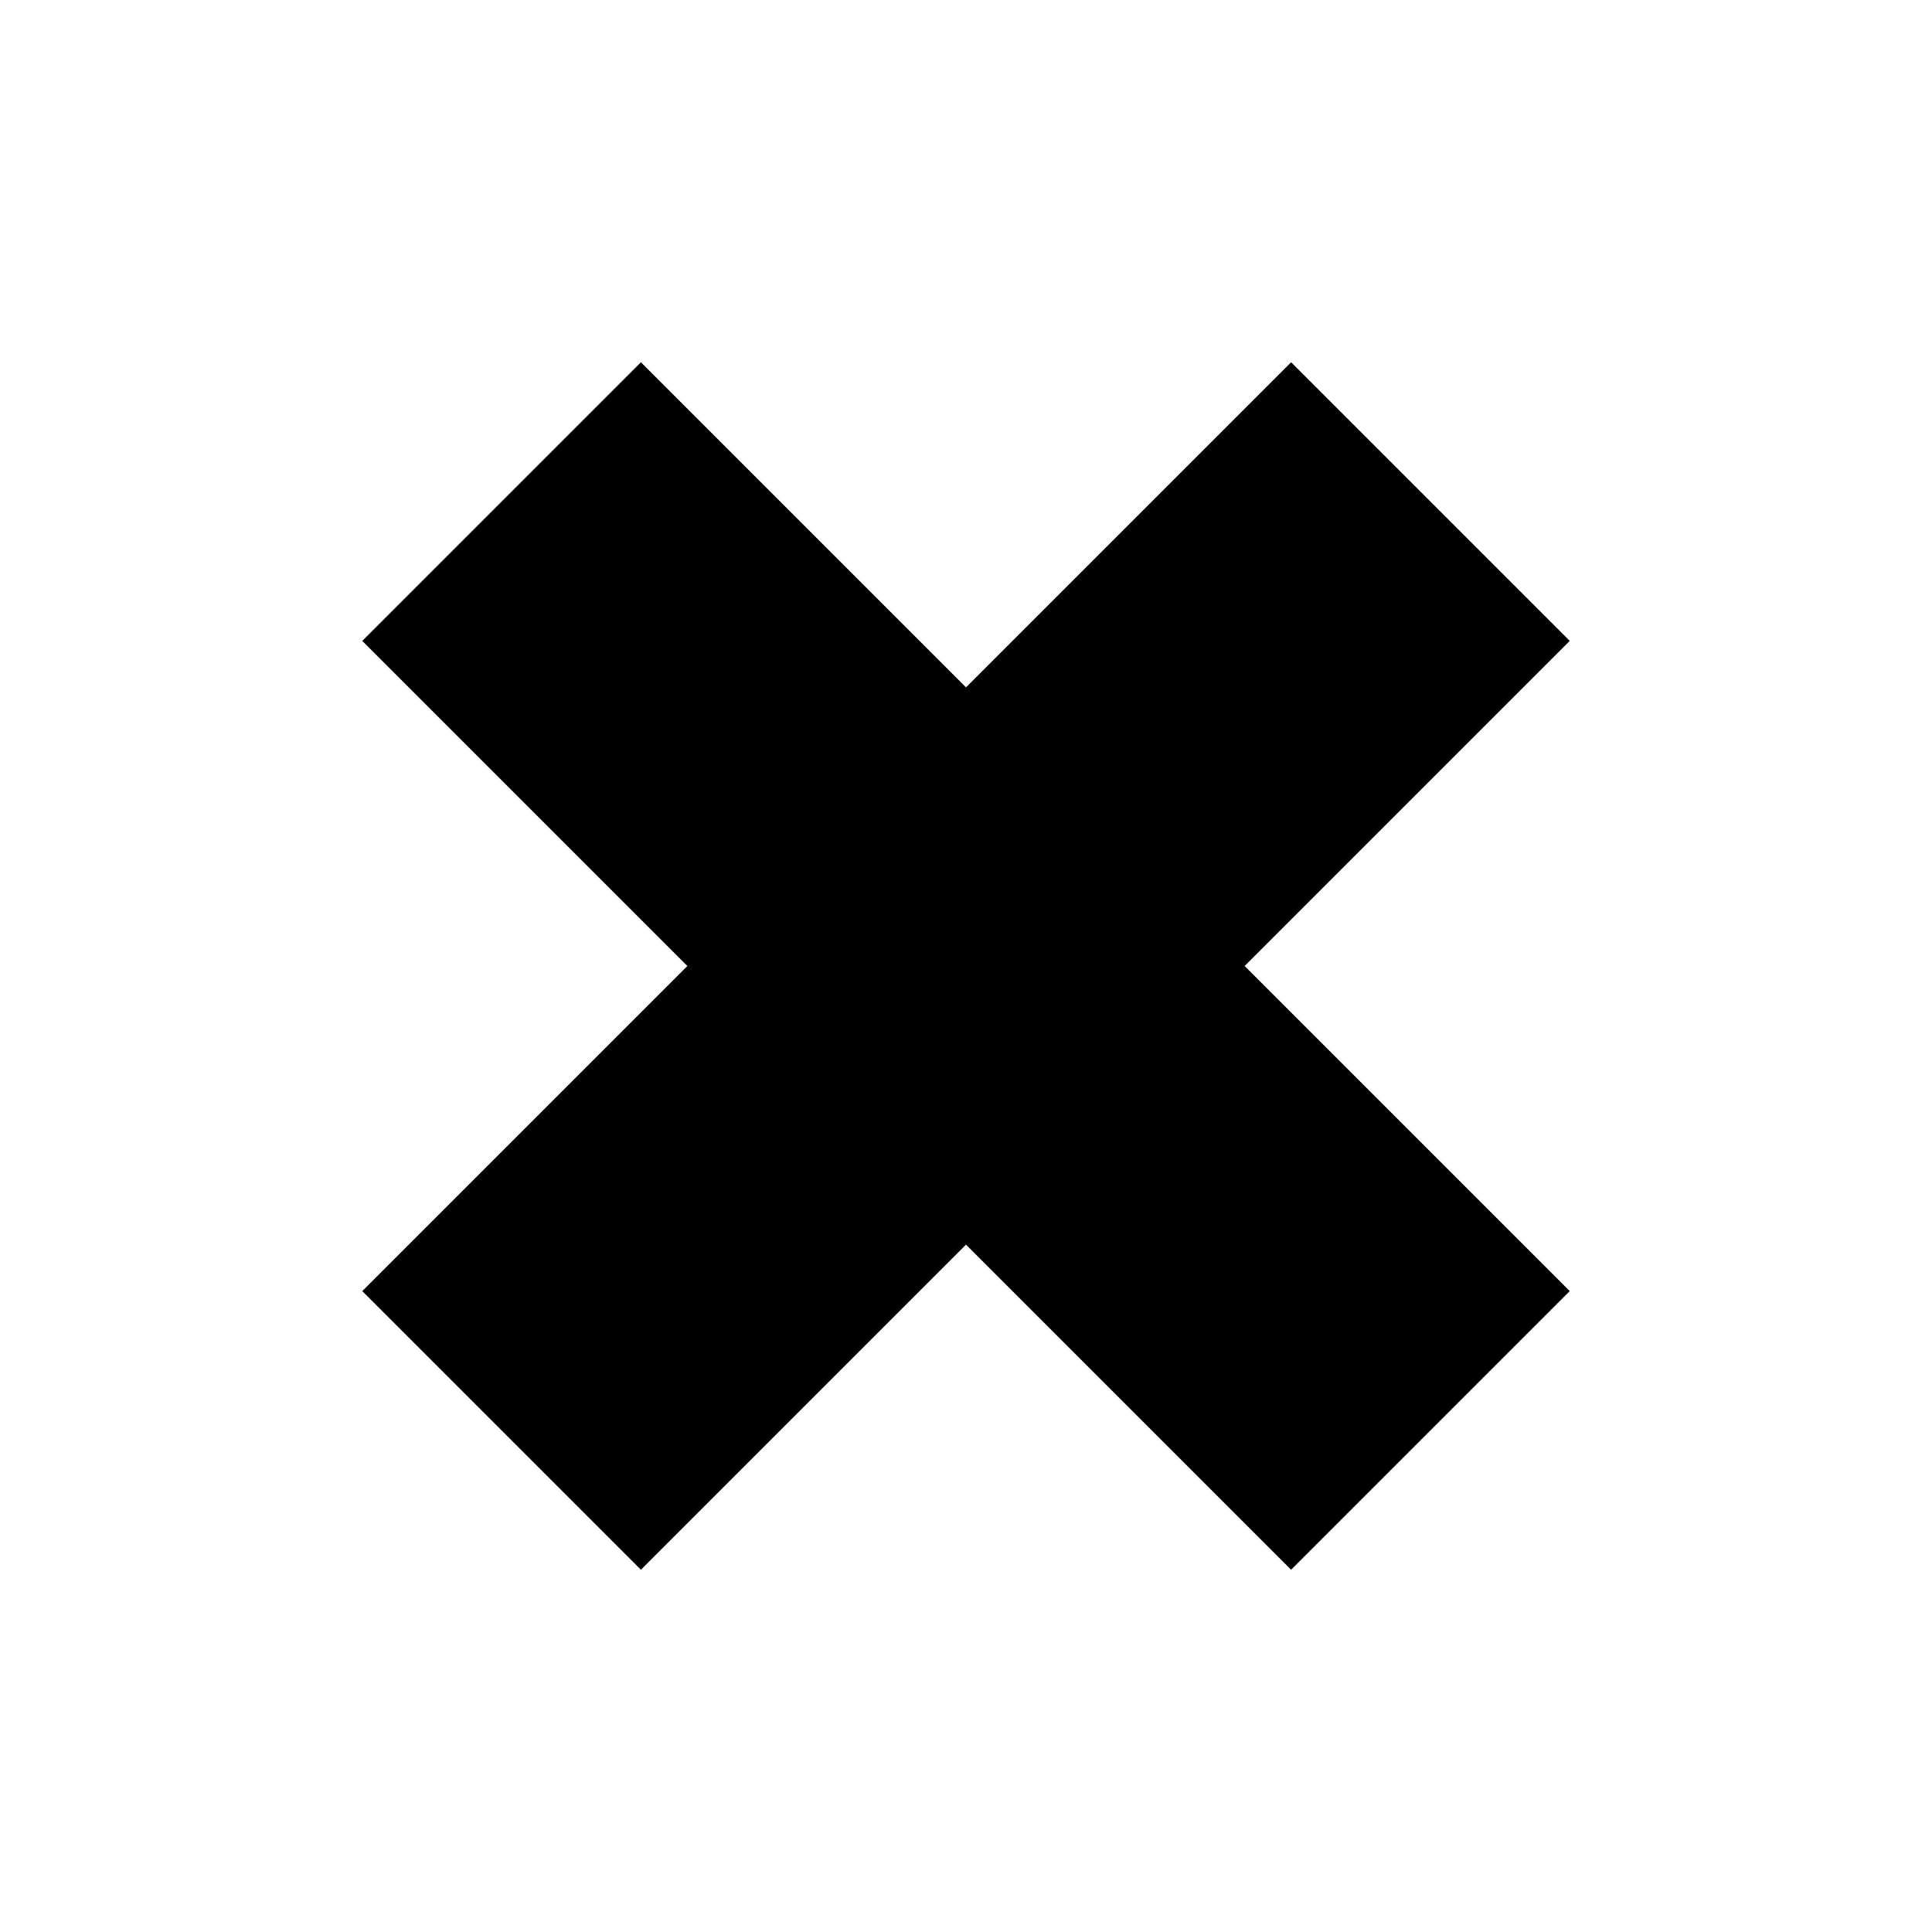
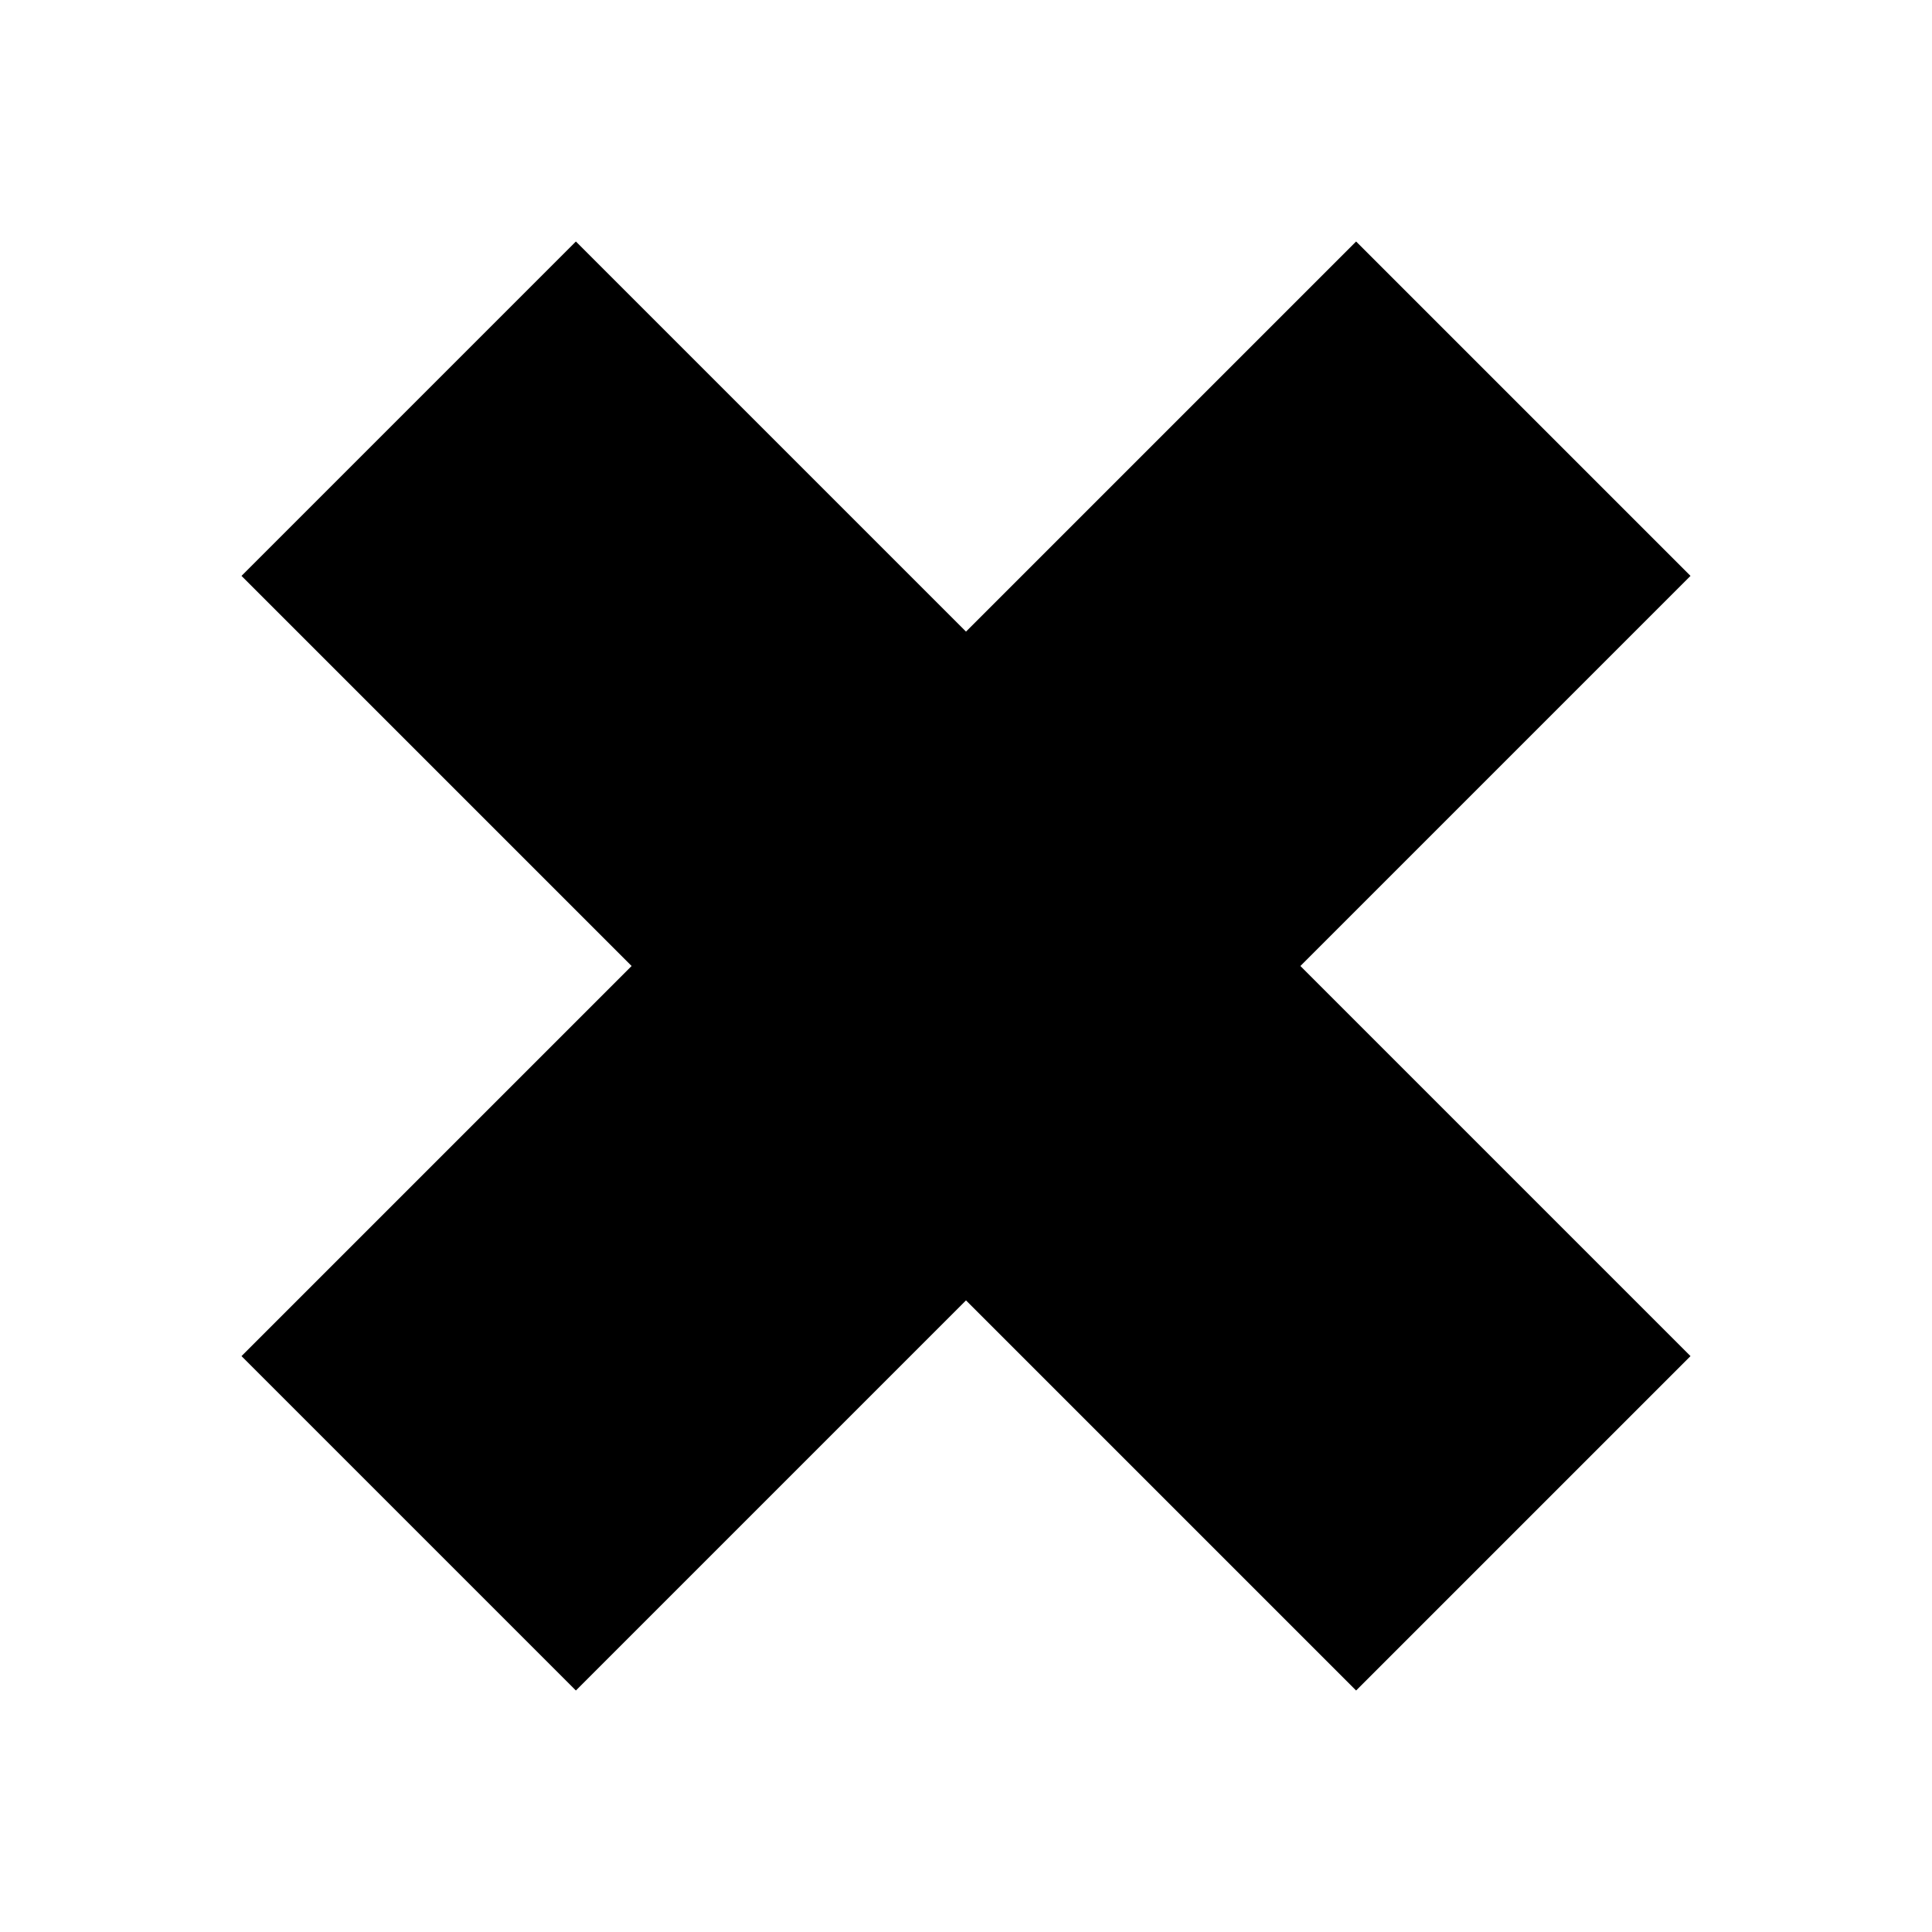
<svg xmlns="http://www.w3.org/2000/svg" xmlns:xlink="http://www.w3.org/1999/xlink" version="1.0" width="48" height="48" id="svg2">
  <defs id="defs4">
    <linearGradient id="linearGradient3810">
      <stop style="stop-color:#ffffff;stop-opacity:1;" offset="0" id="stop3812" />
      <stop style="stop-color:#ffffff;stop-opacity:0.588;" offset="1" id="stop3814" />
    </linearGradient>
    <linearGradient id="linearGradient3796">
      <stop style="stop-color:#ffffff;stop-opacity:1;" offset="0" id="stop3798" />
      <stop style="stop-color:#ffffff;stop-opacity:0.6;" offset="1" id="stop3800" />
    </linearGradient>
    <linearGradient x1="11.64" y1="4.078" x2="11.64" y2="17.924" id="linearGradient3972" gradientUnits="userSpaceOnUse">
      <stop id="stop3974" style="stop-color:#323232;stop-opacity:1" offset="0" />
      <stop id="stop3976" style="stop-color:#787878;stop-opacity:1" offset="1" />
    </linearGradient>
    <linearGradient x1="11.64" y1="4.078" x2="11.64" y2="17.924" id="linearGradient2862" xlink:href="#linearGradient3972" gradientUnits="userSpaceOnUse" gradientTransform="matrix(4,0,0,4,4,-70)" />
    <clipPath id="clipPath3647">
      <path d="m -100,-74 0,96 96,0 0,-96 -96,0 z m 39.875,20.312 16.125,0 0,19.75 19.688,0 0,16.188 -19.688,0 0,19.438 -16.125,0 0,-19.438 -19.562,0 0,-16.188 19.562,0 0,-19.75 z" id="path3649" style="opacity:0.3;color:#000000;fill:#ff0000;fill-opacity:1;fill-rule:nonzero;stroke:none;stroke-width:4;marker:none;visibility:visible;display:inline;overflow:visible;enable-background:accumulate" />
    </clipPath>
    <filter color-interpolation-filters="sRGB" id="filter3651">
      <feGaussianBlur id="feGaussianBlur3653" stdDeviation="0.831" />
    </filter>
    <clipPath id="clipPath3266">
      <path d="M 0,0 0,96 96,96 96,0 0,0 z m 12,6 72,0 c 3.324,0 6,2.676 6,6 l 0,72 c 0,3.324 -2.676,6 -6,6 L 12,90 C 8.676,90 6,87.324 6,84 L 6,12 C 6,8.676 8.676,6 12,6 z" id="path3268" style="opacity:0.3;color:#000000;fill:#ff0000;fill-opacity:1;fill-rule:nonzero;stroke:none;stroke-width:4;marker:none;visibility:visible;display:inline;overflow:visible;enable-background:accumulate" />
    </clipPath>
    <linearGradient x1="32.251" y1="6.132" x2="32.251" y2="90.239" id="linearGradient3101" xlink:href="#ButtonShadow-0" gradientUnits="userSpaceOnUse" gradientTransform="matrix(1.02381,0,0,1.011905,-1.142857,-98.07143)" />
    <linearGradient x1="45.448" y1="92.54" x2="45.448" y2="7.017" id="ButtonShadow-0" gradientUnits="userSpaceOnUse" gradientTransform="matrix(1.005865,0,0,0.994169,100,0)">
      <stop id="stop3750-8" style="stop-color:#000000;stop-opacity:1" offset="0" />
      <stop id="stop3752-5" style="stop-color:#000000;stop-opacity:0.588" offset="1" />
    </linearGradient>
    <linearGradient x1="32.251" y1="6.132" x2="32.251" y2="90.239" id="linearGradient3780" xlink:href="#ButtonShadow-0" gradientUnits="userSpaceOnUse" gradientTransform="matrix(1.02381,0,0,1.011905,-1.142857,-98.07143)" />
    <linearGradient x1="32.251" y1="6.132" x2="32.251" y2="90.239" id="linearGradient3772" xlink:href="#ButtonShadow-0" gradientUnits="userSpaceOnUse" gradientTransform="matrix(1.02381,0,0,1.011905,-1.142857,-98.07143)" />
    <linearGradient x1="32.251" y1="6.132" x2="32.251" y2="90.239" id="linearGradient3725" xlink:href="#ButtonShadow-0" gradientUnits="userSpaceOnUse" gradientTransform="matrix(1.02381,0,0,1.011905,-1.142857,-98.07143)" />
    <linearGradient x1="48" y1="90" x2="48" y2="5.988" id="linearGradient3052" xlink:href="#ButtonColor-6" gradientUnits="userSpaceOnUse" />
    <linearGradient x1="10.32" y1="21" x2="10.32" y2="0.999" id="ButtonColor-6" gradientUnits="userSpaceOnUse">
      <stop id="stop3189-4" style="stop-color:#c8c8c8;stop-opacity:1" offset="0" />
      <stop id="stop3191-0" style="stop-color:#e6e6e6;stop-opacity:1" offset="1" />
    </linearGradient>
    <linearGradient x1="36.357" y1="6" x2="36.357" y2="63.893" id="linearGradient3188" xlink:href="#linearGradient3737" gradientUnits="userSpaceOnUse" />
    <linearGradient id="linearGradient3737">
      <stop id="stop3739" style="stop-color:#ffffff;stop-opacity:1" offset="0" />
      <stop id="stop3741" style="stop-color:#ffffff;stop-opacity:0" offset="1" />
    </linearGradient>
    <radialGradient cx="48" cy="90.172" r="42" fx="48" fy="90.172" id="radialGradient3619" xlink:href="#linearGradient3737" gradientUnits="userSpaceOnUse" gradientTransform="matrix(1.157313,0,0,0.9959077,-7.551021,0.1971319)" />
    <linearGradient x1="32.251" y1="6.132" x2="32.251" y2="90.239" id="linearGradient4256" xlink:href="#ButtonShadow-0" gradientUnits="userSpaceOnUse" gradientTransform="translate(0,-97)" />
    <linearGradient xlink:href="#linearGradient3972" id="linearGradient3027" gradientUnits="userSpaceOnUse" gradientTransform="matrix(4,0,0,4,4,-70)" x1="11.64" y1="4.078" x2="11.64" y2="17.924" />
    <radialGradient xlink:href="#linearGradient3887" id="radialGradient3893" cx="63.458" cy="58.983" fx="63.458" fy="58.983" r="45.966" gradientUnits="userSpaceOnUse" />
    <linearGradient id="linearGradient3887">
      <stop style="stop-color:#fafafa;stop-opacity:1;" offset="0" id="stop3889" />
      <stop style="stop-color:#dcdcdc;stop-opacity:0.197;" offset="1" id="stop3891" />
    </linearGradient>
    <radialGradient r="45.966" fy="58.983" fx="63.458" cy="58.983" cx="63.458" gradientUnits="userSpaceOnUse" id="radialGradient3961" xlink:href="#linearGradient3887" />
    <radialGradient xlink:href="#linearGradient3887-5" id="radialGradient4065" cx="48" cy="48" fx="48" fy="48" r="47.797" gradientTransform="matrix(1,0,0,1.008511,0,-0.4085112)" gradientUnits="userSpaceOnUse" />
    <linearGradient id="linearGradient3887-5">
      <stop style="stop-color:#fafafa;stop-opacity:1;" offset="0" id="stop3889-4" />
      <stop style="stop-color:#dcdcdc;stop-opacity:0.197;" offset="1" id="stop3891-9" />
    </linearGradient>
    <radialGradient r="47.797" fy="48" fx="48" cy="48" cx="48" gradientTransform="matrix(1,0,0,1.008511,0,-0.4085112)" gradientUnits="userSpaceOnUse" id="radialGradient4446" xlink:href="#linearGradient3887-5" />
    <radialGradient xlink:href="#linearGradient3796" id="radialGradient3802" cx="18" cy="12" fx="18" fy="12" r="36" gradientUnits="userSpaceOnUse" />
    <radialGradient xlink:href="#linearGradient3810" id="radialGradient3816" cx="54" cy="48" fx="54" fy="48" r="36" gradientUnits="userSpaceOnUse" />
    <clipPath id="clipPath2986">
      <path d="m -100,-74 0,96 96,0 0,-96 -96,0 z m 48,16 c 17.673,0 32,14.327 32,32 0,17.673 -14.327,32 -32,32 -17.673,0 -32,-14.327 -32,-32 0,-17.673 14.327,-32 32,-32 z m 0,8 c -13.255,0 -24,10.745 -24,24 0,13.255 10.745,24 24,24 13.255,0 24,-10.745 24,-24 0,-13.255 -10.745,-24 -24,-24 z m 0,4 c 2.216,0 4,1.784 4,4 l 0,9 7.875,-4.5 c 1.919,-1.108 4.392,-0.419 5.5,1.5 1.108,1.919 0.419,4.392 -1.5,5.5 l -7.75,4.5 7.75,4.5 c 1.919,1.108 2.608,3.581 1.5,5.5 -1.108,1.919 -3.581,2.608 -5.5,1.5 L -48,-19 l 0,9 c 0,2.216 -1.784,4 -4,4 -2.216,0 -4,-1.784 -4,-4 l 0,-9 -7.875,4.5 c -1.919,1.108 -4.392,0.419 -5.5,-1.5 -1.108,-1.919 -0.419,-4.392 1.5,-5.5 l 7.75,-4.5 -7.75,-4.5 c -1.919,-1.108 -2.608,-3.581 -1.5,-5.5 1.108,-1.919 3.581,-2.608 5.5,-1.5 l 7.875,4.5 0,-9 c 0,-2.216 1.784,-4 4,-4 z" id="path2988" style="opacity:0.3;color:#000000;fill:#ff0000;fill-opacity:1;fill-rule:nonzero;stroke:none;stroke-width:4;marker:none;visibility:visible;display:inline;overflow:visible;enable-background:accumulate" />
    </clipPath>
    <filter color-interpolation-filters="sRGB" id="filter3762">
      <feGaussianBlur id="feGaussianBlur3764" stdDeviation="0.96" />
    </filter>
    <filter color-interpolation-filters="sRGB" id="filter3986">
      <feGaussianBlur id="feGaussianBlur3988" stdDeviation="0.878" />
    </filter>
  </defs>
-   <path style="fill:url(#radialGradient3816);fill-opacity:1;stroke:none" id="path3808" d="m 90,48 a 36,36 0 1 1 -72,0 36,36 0 1 1 72,0 z" transform="matrix(0.6666667,0,0,0.6666667,-12,-7.999999)" />
-   <path style="fill:#000000;fill-opacity:1;stroke:none" id="Symbol" d="M 32.077,9 24,17.077 15.923,9 9,15.923 17.077,24 9,32.077 15.923,39 24,30.923 32.077,39 39,32.077 30.923,24 39,15.923 32.077,9 z" />
+   <path style="fill:#000000;fill-opacity:1;stroke:none" id="Symbol" d="M 33.692,6 24,15.692 14.308,6 6,14.308 15.692,24 6,33.692 14.308,42 24,32.308 33.692,42 42,33.692 32.308,24 42,14.308 33.692,6 z" />
</svg>
